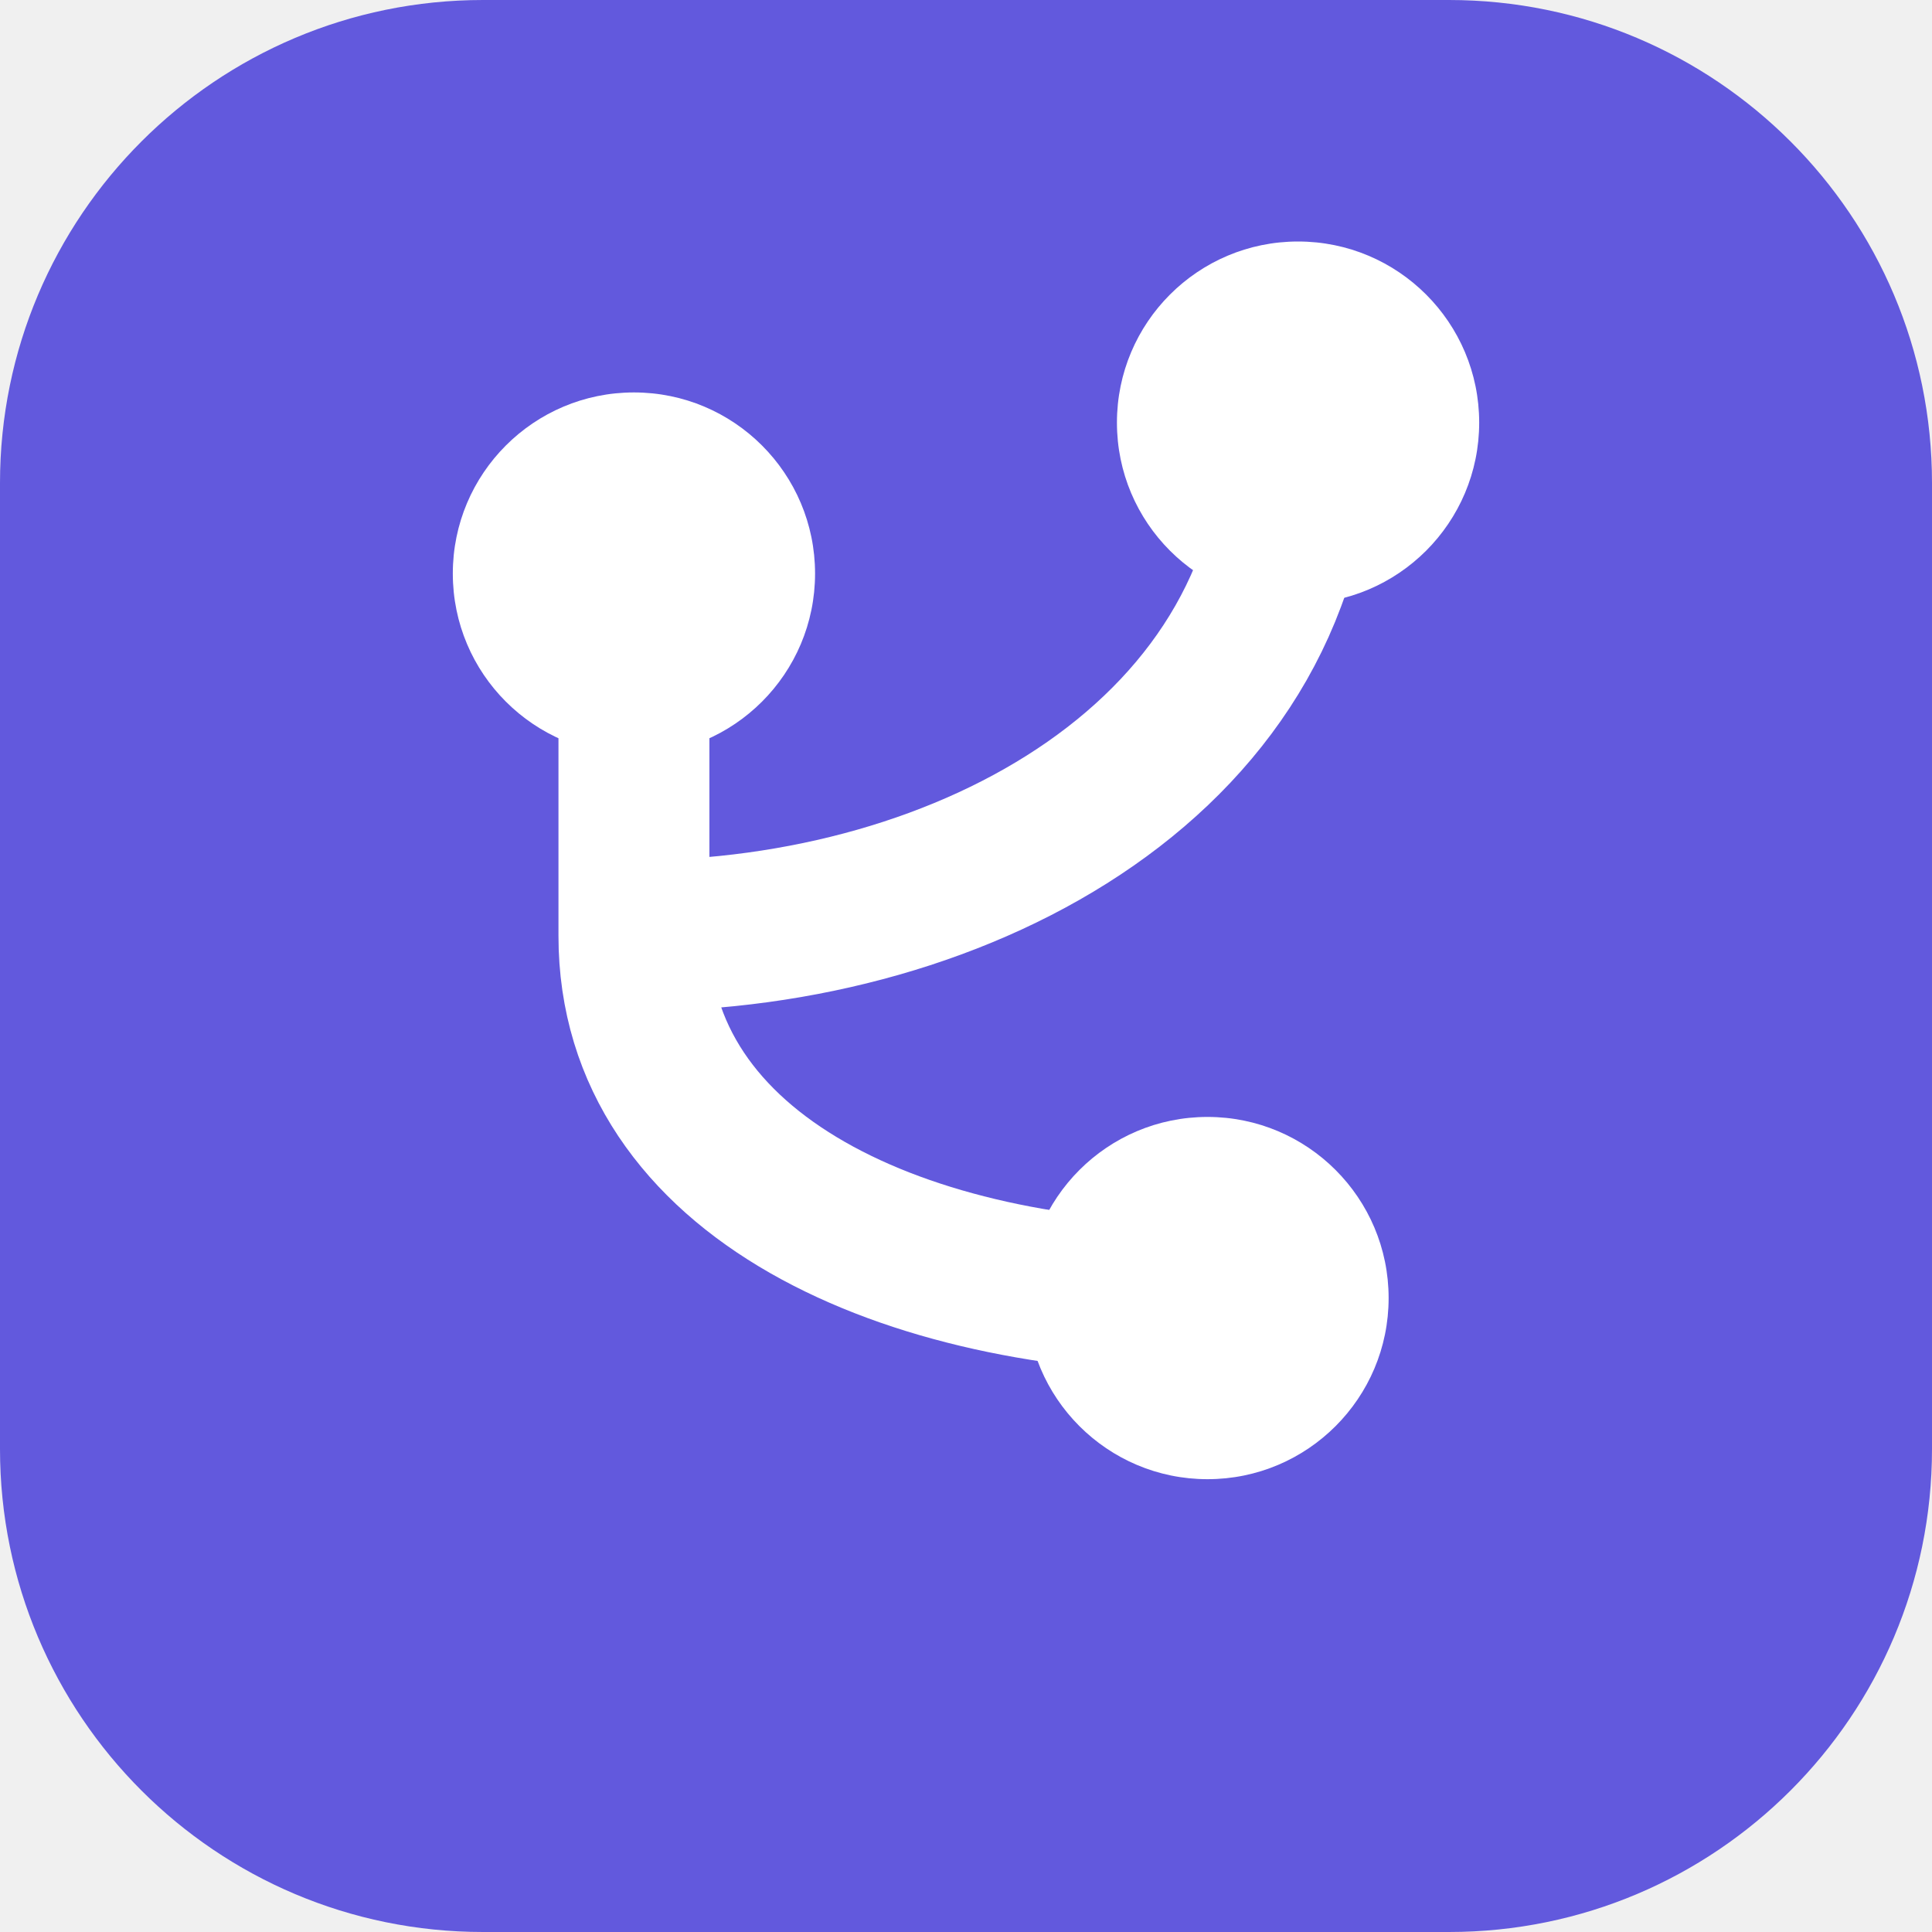
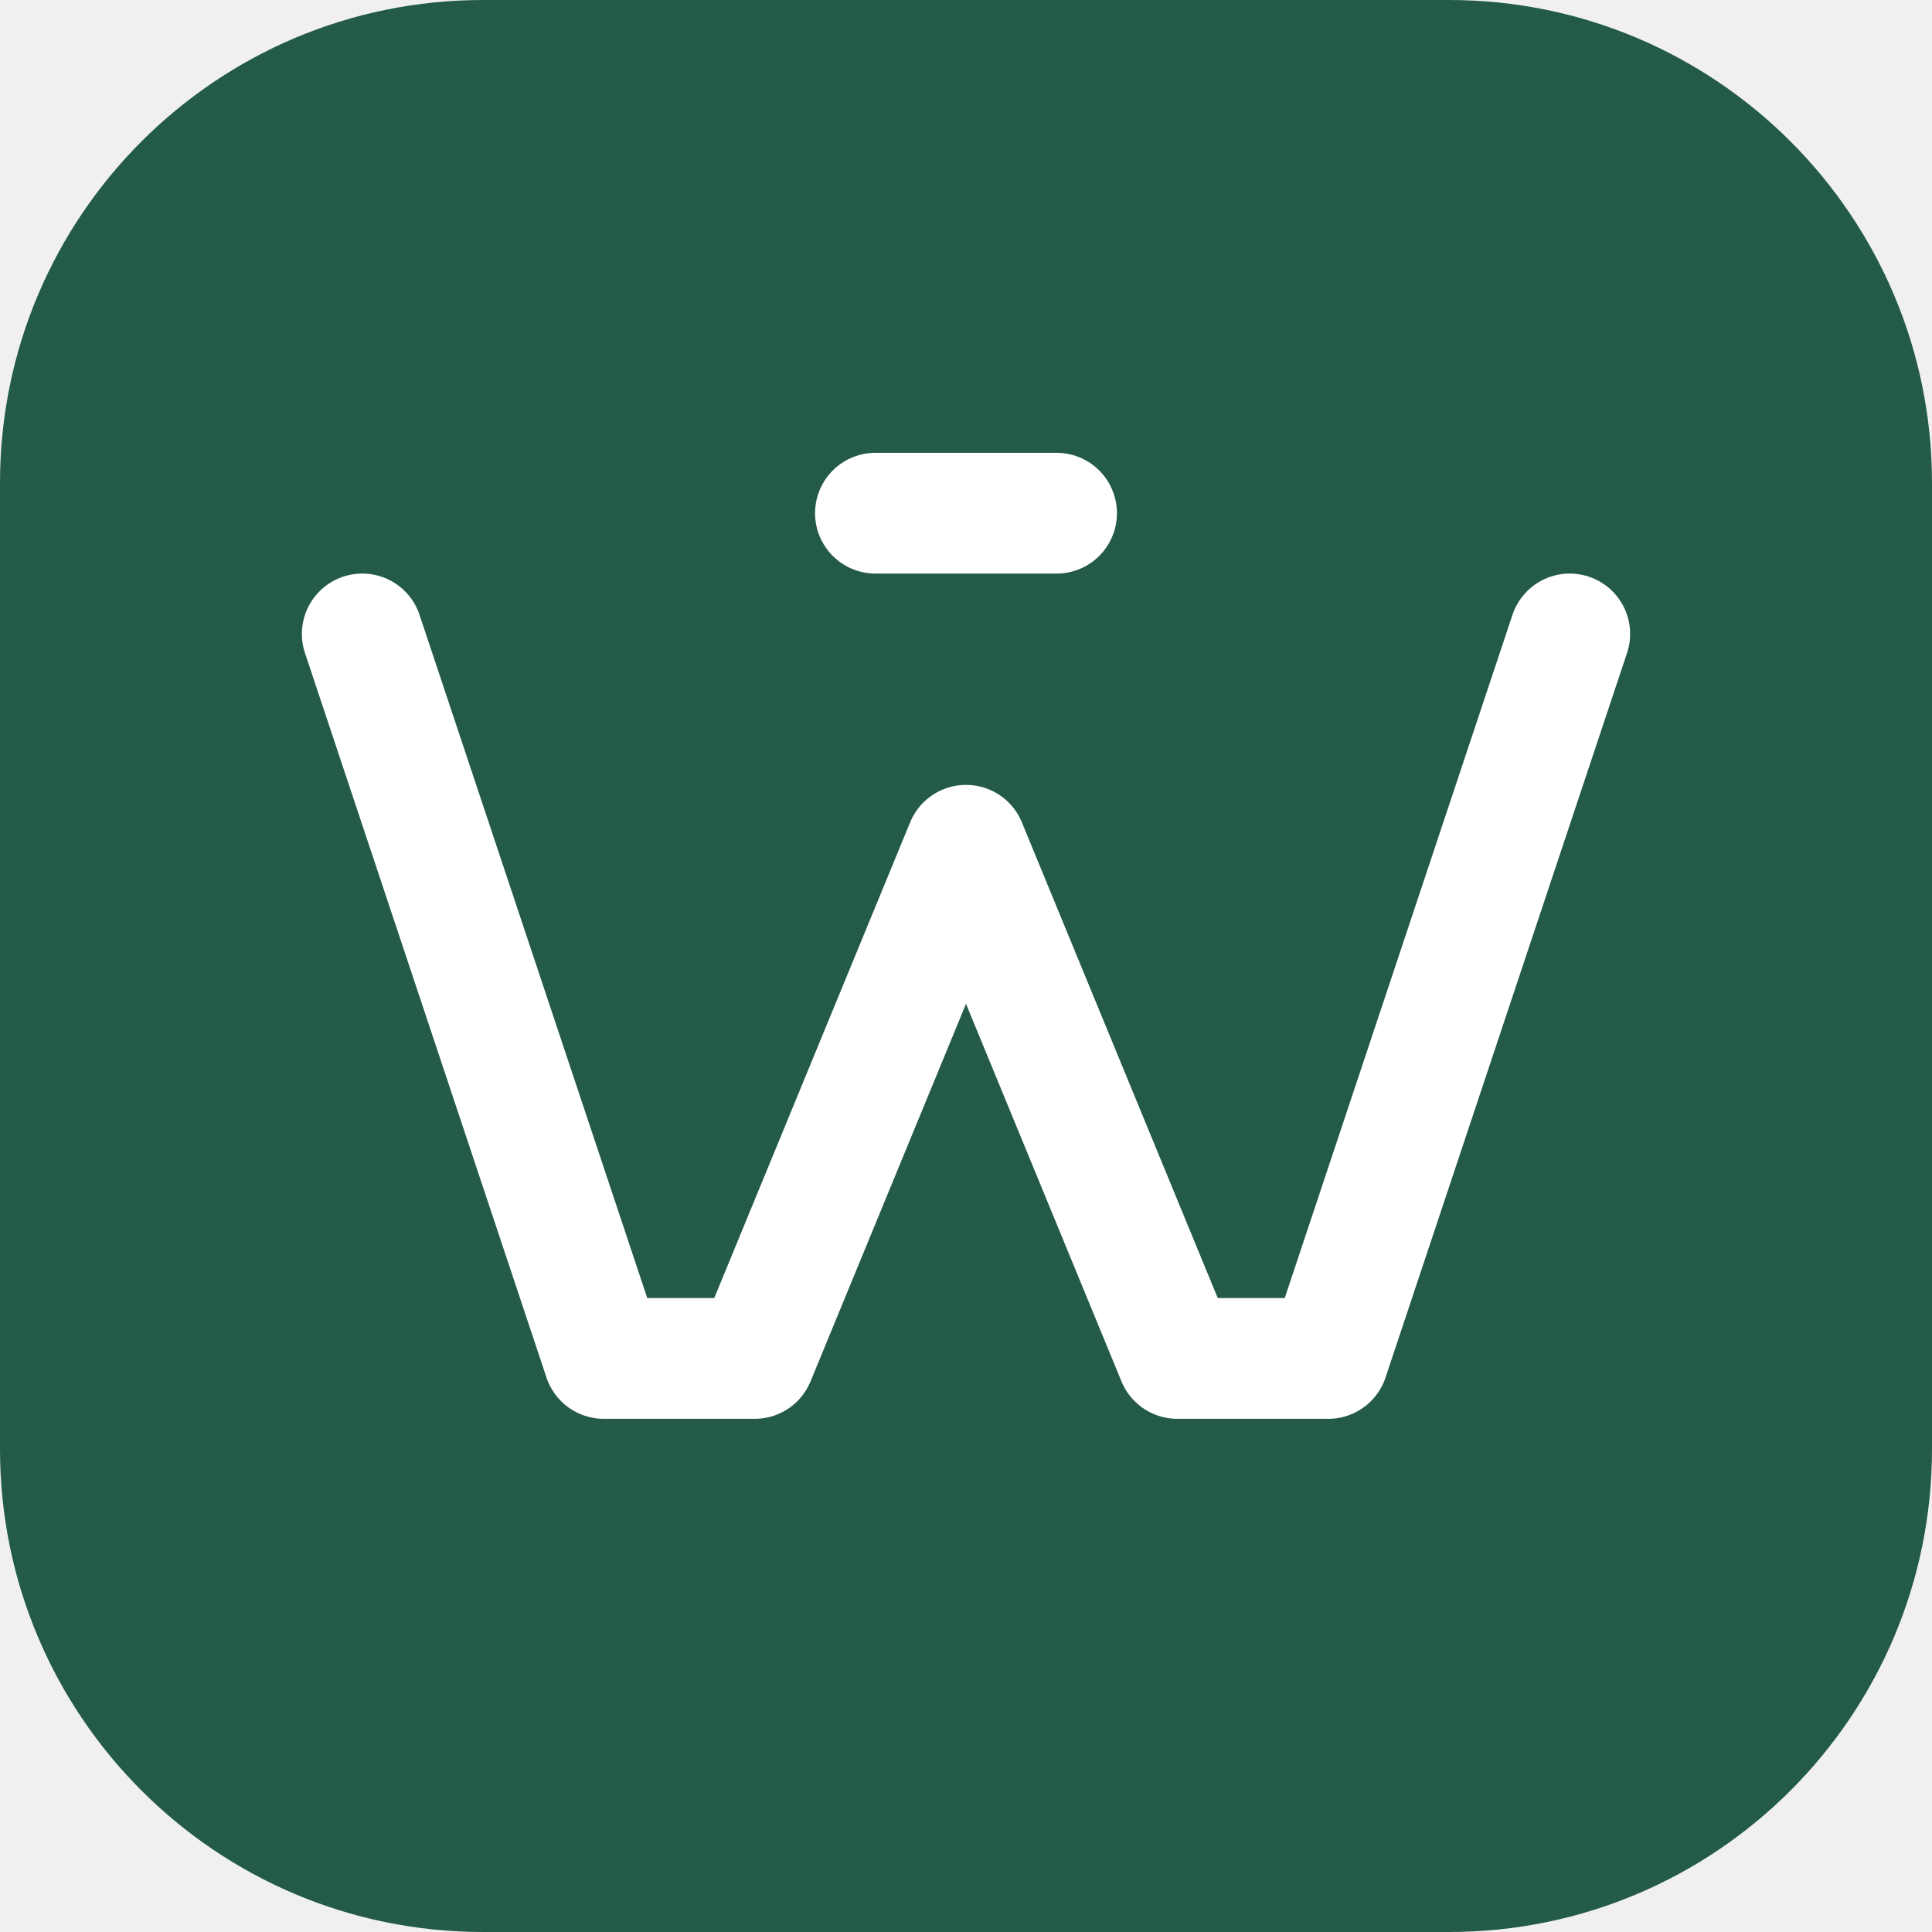
<svg xmlns="http://www.w3.org/2000/svg" viewBox="0 0 64 64">
-   <rect width="64" height="64" rx="16" fill="#6259dd" />
-   <path d="M21 19v12c0 8 9 12 19 12M21 31c11 0 22-6 22-17" stroke="white" stroke-width="5" stroke-linecap="round" fill="none" />
-   <circle cx="21" cy="19" r="6" fill="white" />
-   <circle cx="43" cy="14" r="6" fill="white" />
-   <circle cx="40" cy="43" r="6" fill="white" />
+   <rect width="64" height="64" rx="16" fill="#245b48" />
+   <path d="m12 21 8 24h5l7-17 7 17h5l8-24M29 17h6" fill="none" stroke="#fff" stroke-width="4" stroke-linecap="round" stroke-linejoin="round" />
</svg>
